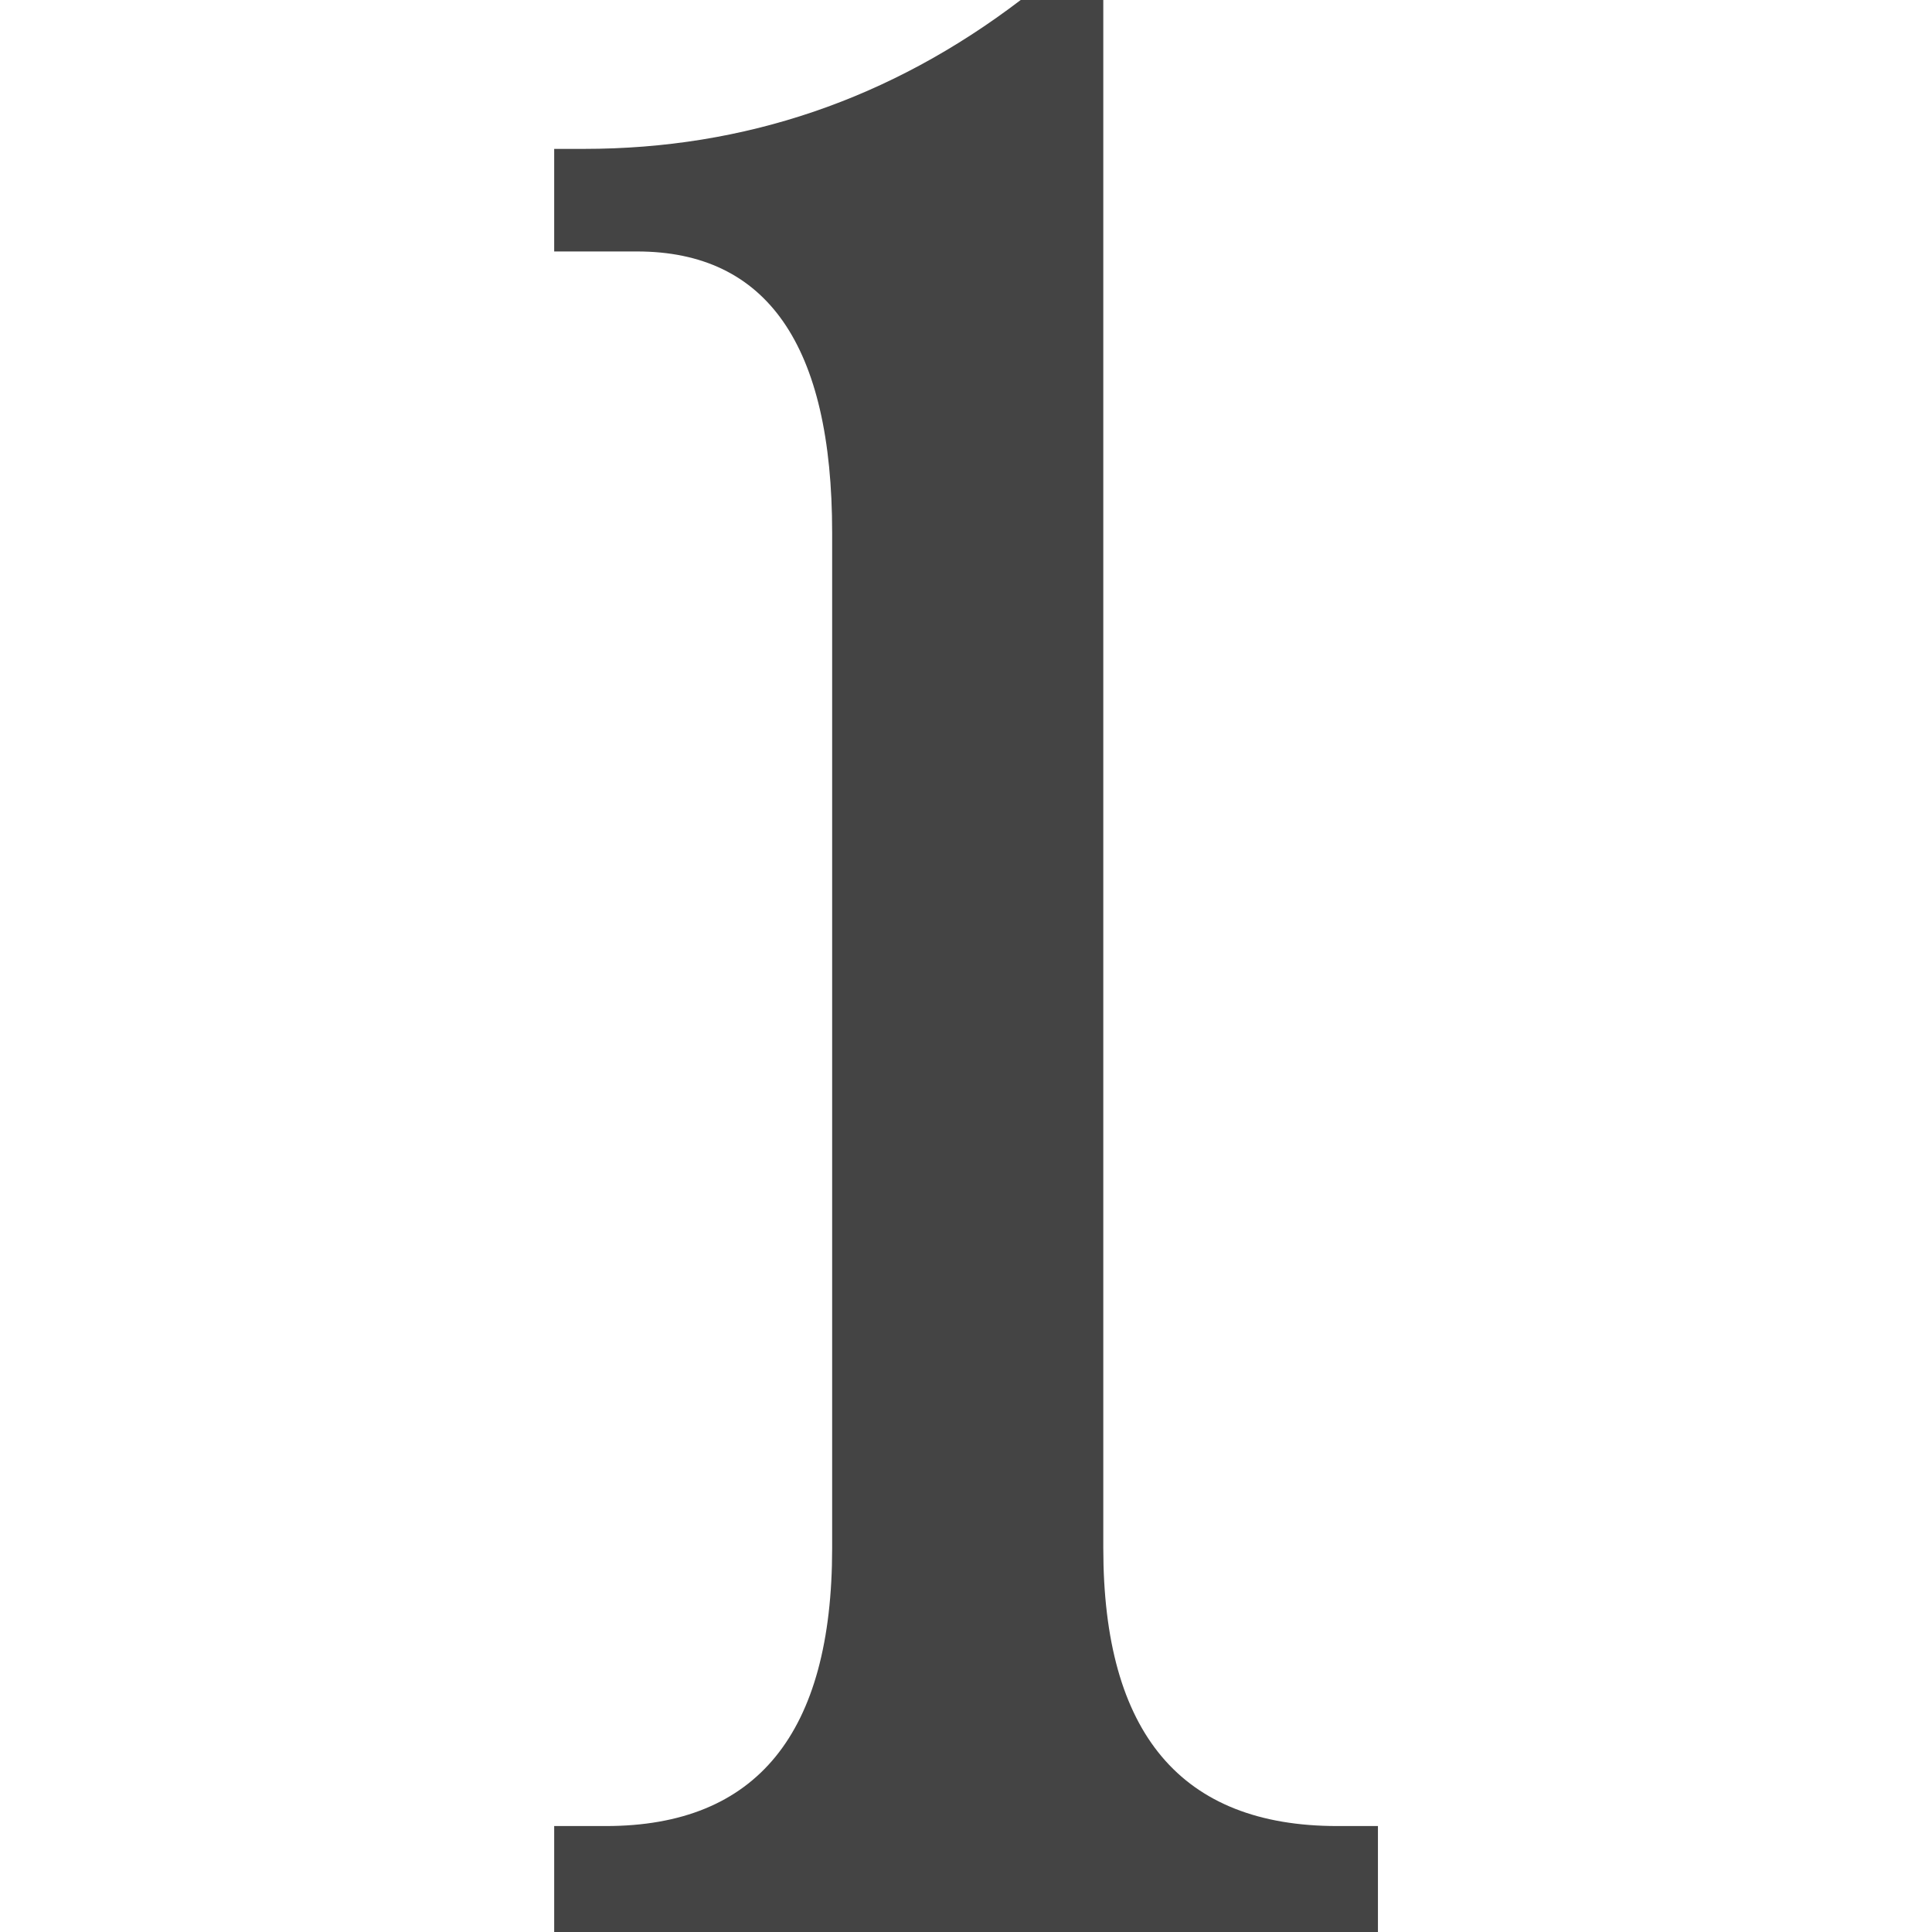
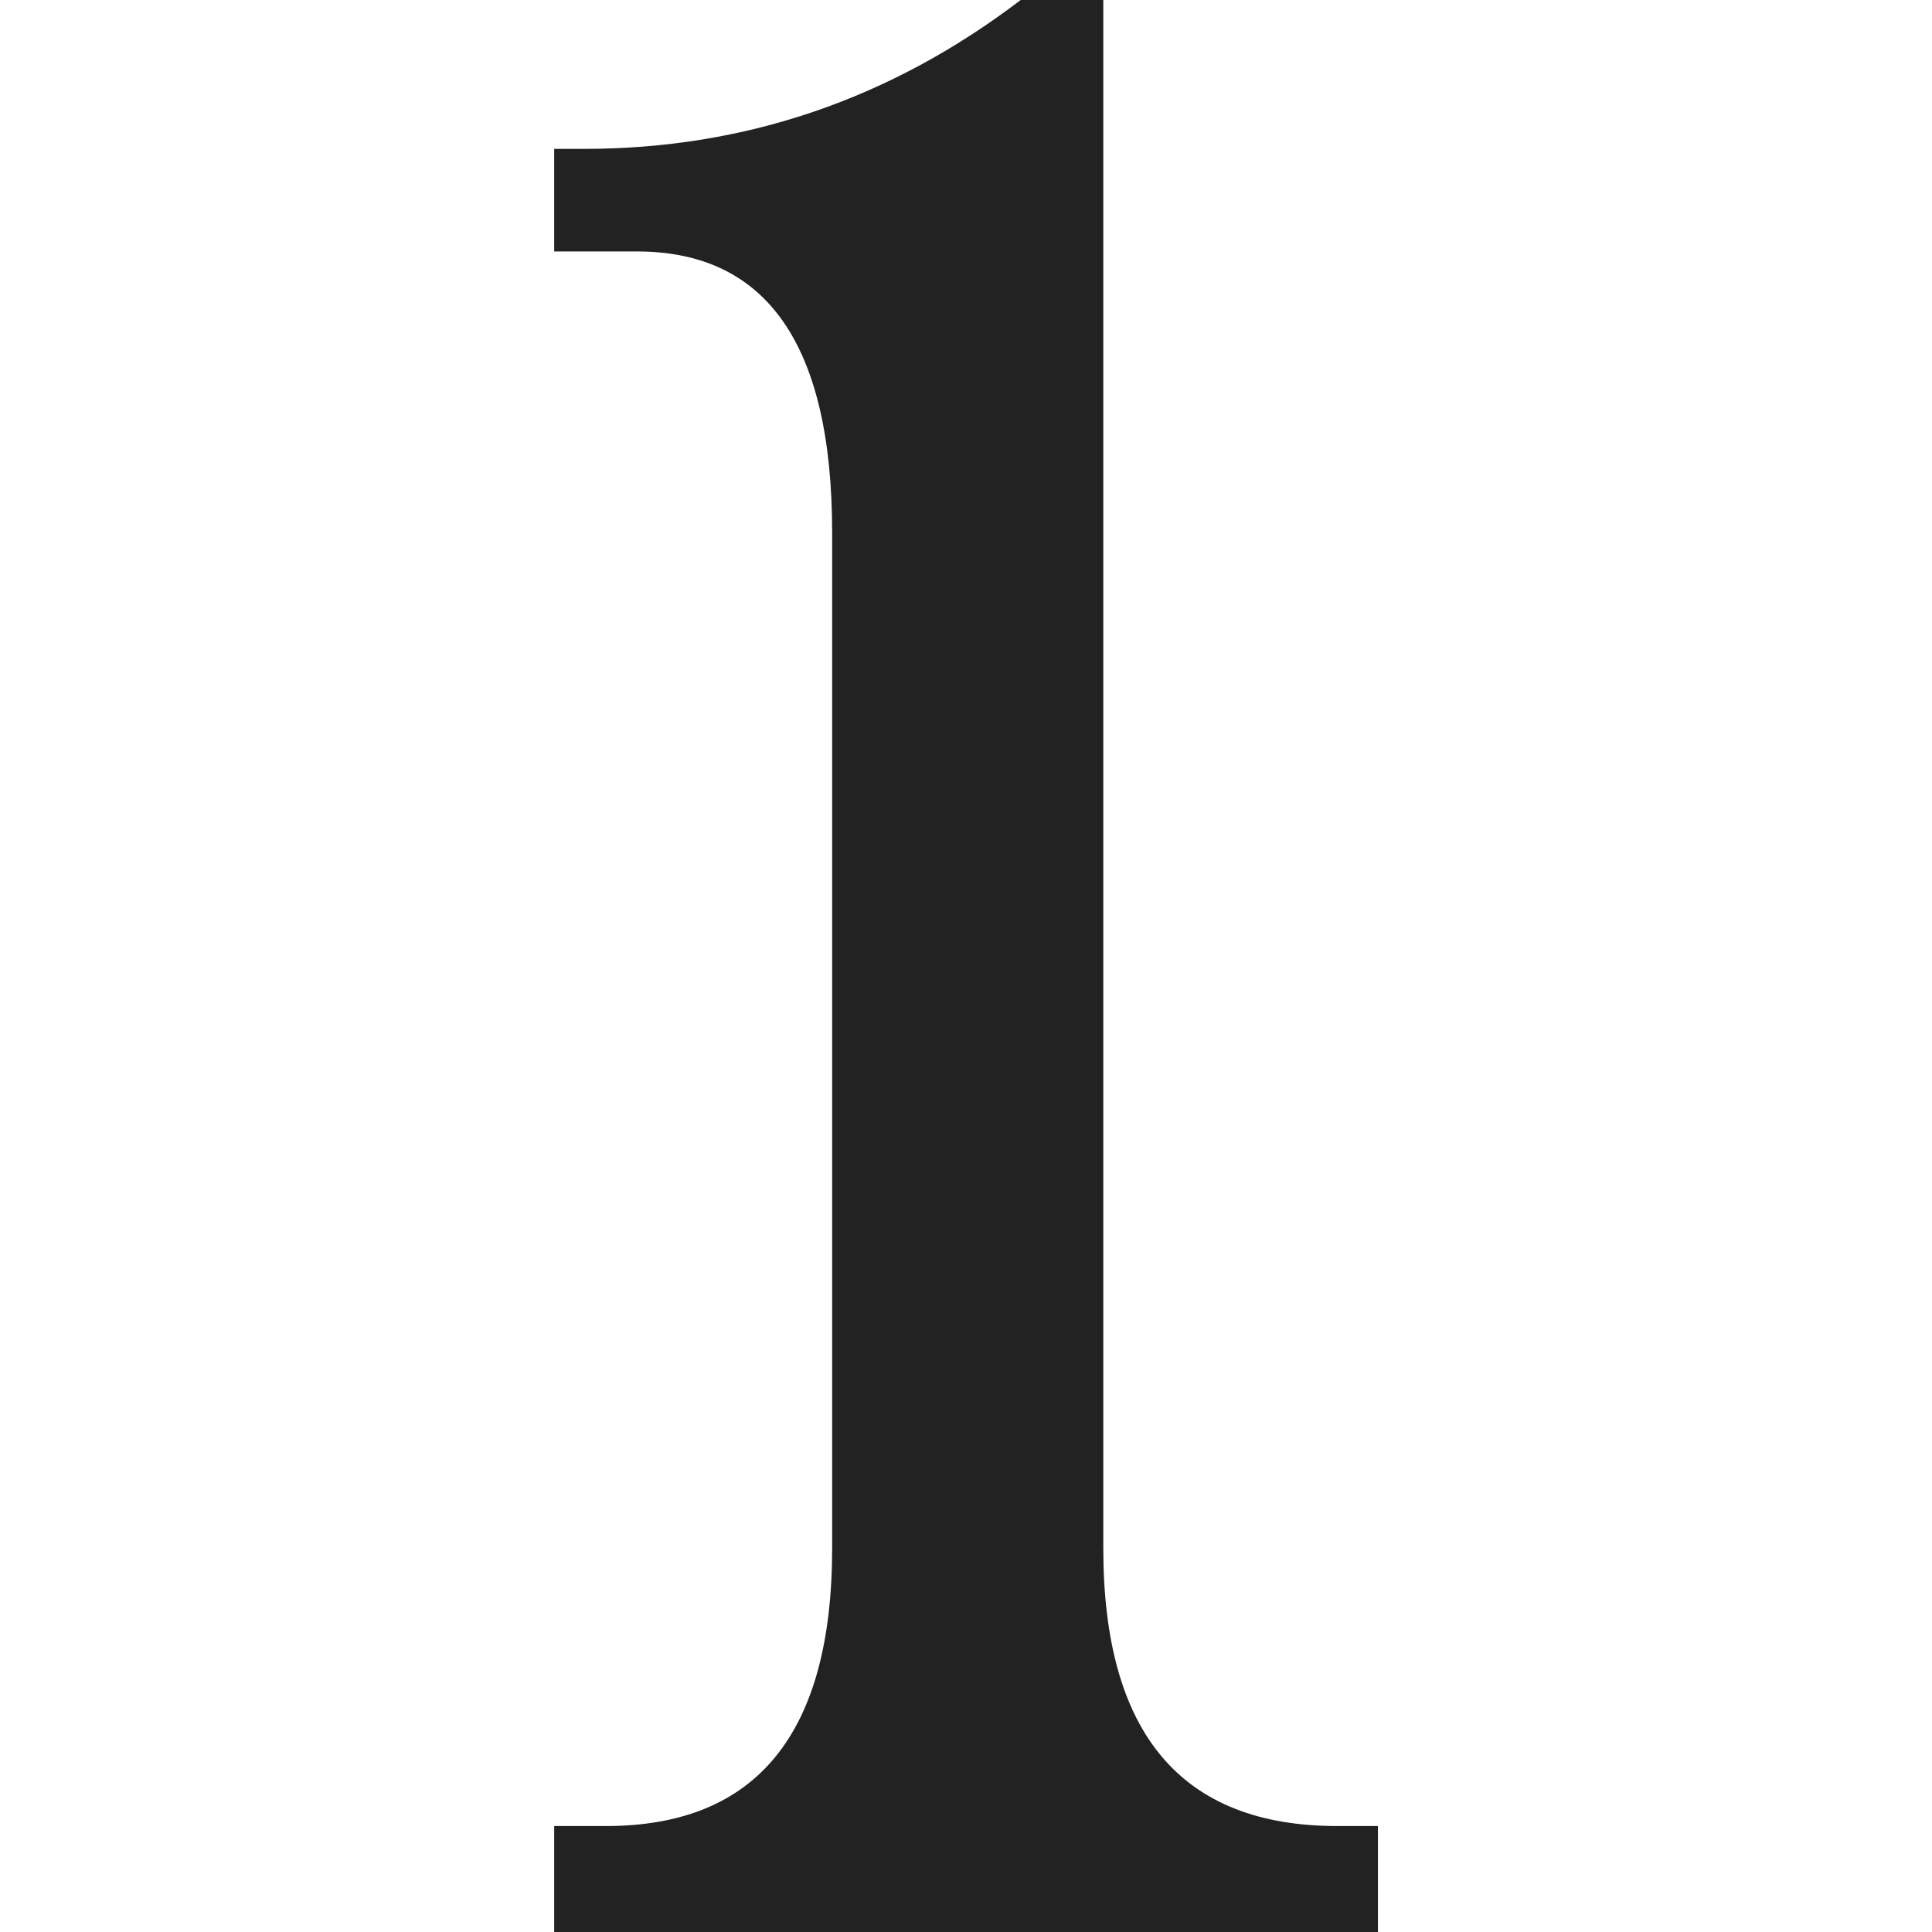
<svg xmlns="http://www.w3.org/2000/svg" version="1.1" width="32" height="32" viewBox="0 0 32 32">
-   <path fill="#444" d="M18.274 0v25.643c0 3.068 1.29 4.602 3.875 4.602h0.674v1.755h-13.644v-1.755h0.856c2.499 0 3.748-1.533 3.748-4.602v-16.821c0-3.103-1.079-4.657-3.232-4.657h-1.372v-1.699h0.495c2.664 0 5.076-0.823 7.232-2.466l1.369 0z" />
+   <path fill="#222" d="M18.274 0v25.643c0 3.068 1.29 4.602 3.875 4.602h0.674v1.755h-13.644v-1.755h0.856c2.499 0 3.748-1.533 3.748-4.602v-16.821c0-3.103-1.079-4.657-3.232-4.657h-1.372v-1.699h0.495c2.664 0 5.076-0.823 7.232-2.466l1.369 0z" />
</svg>
